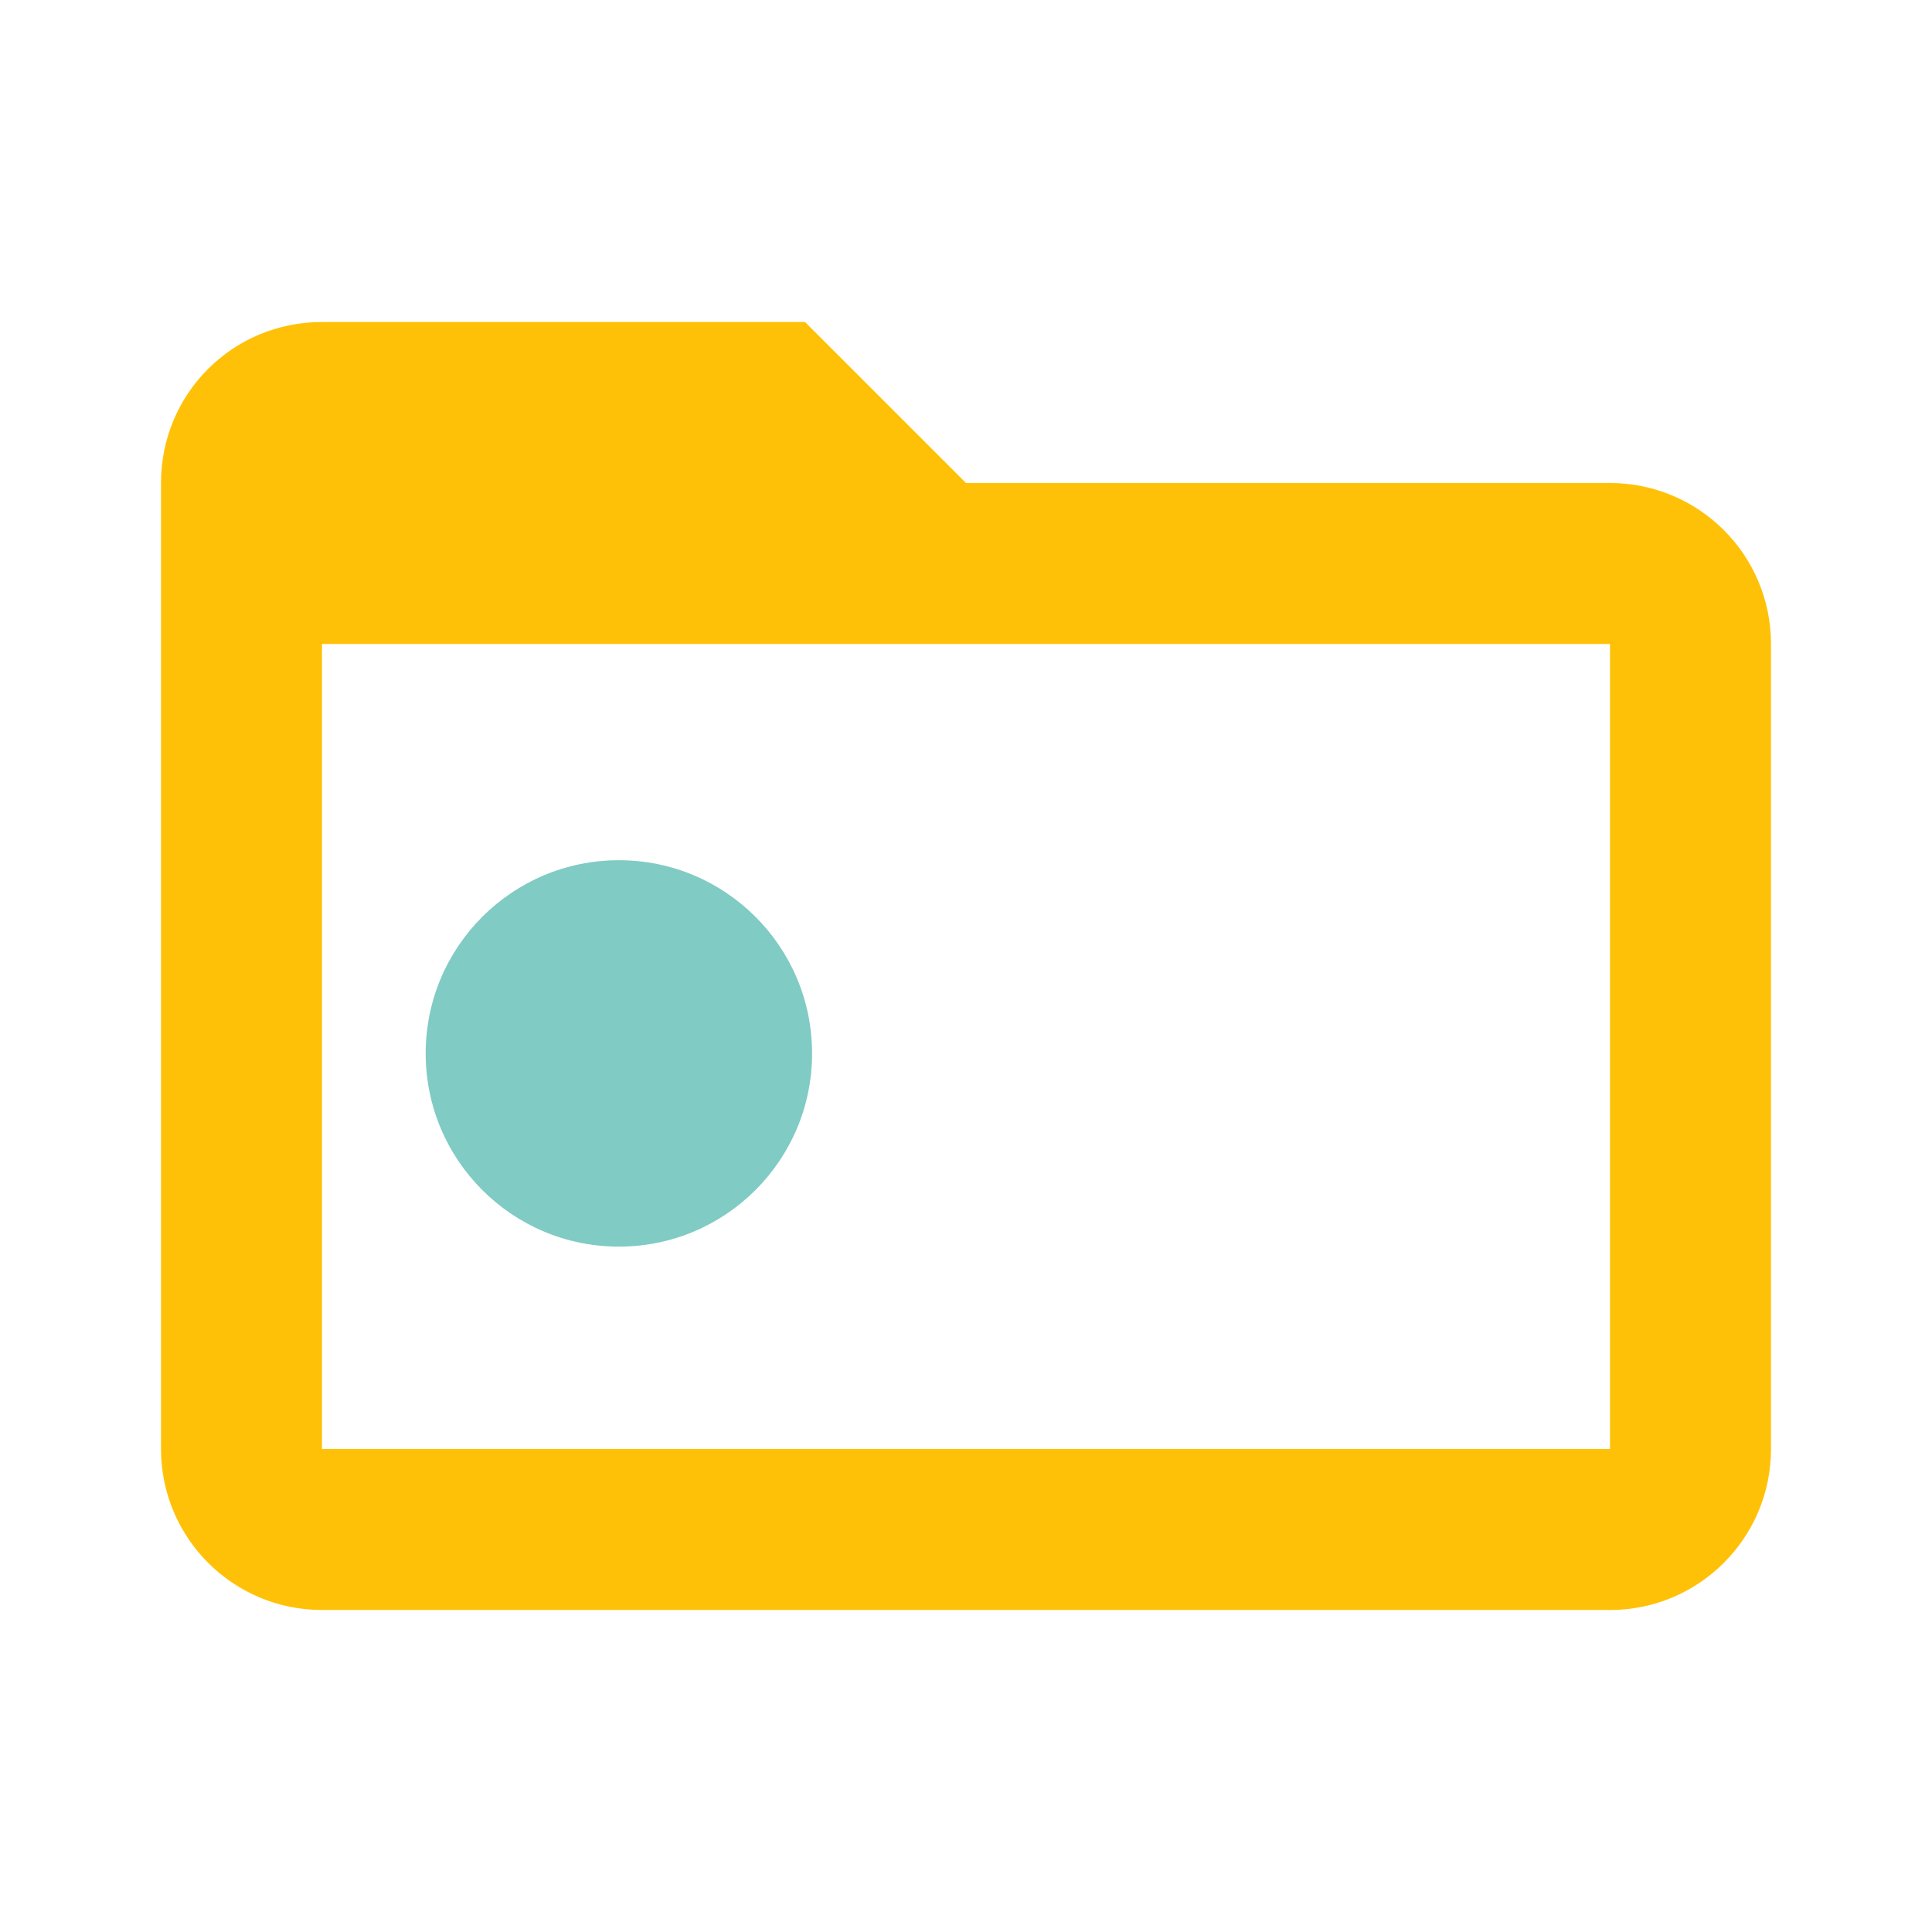
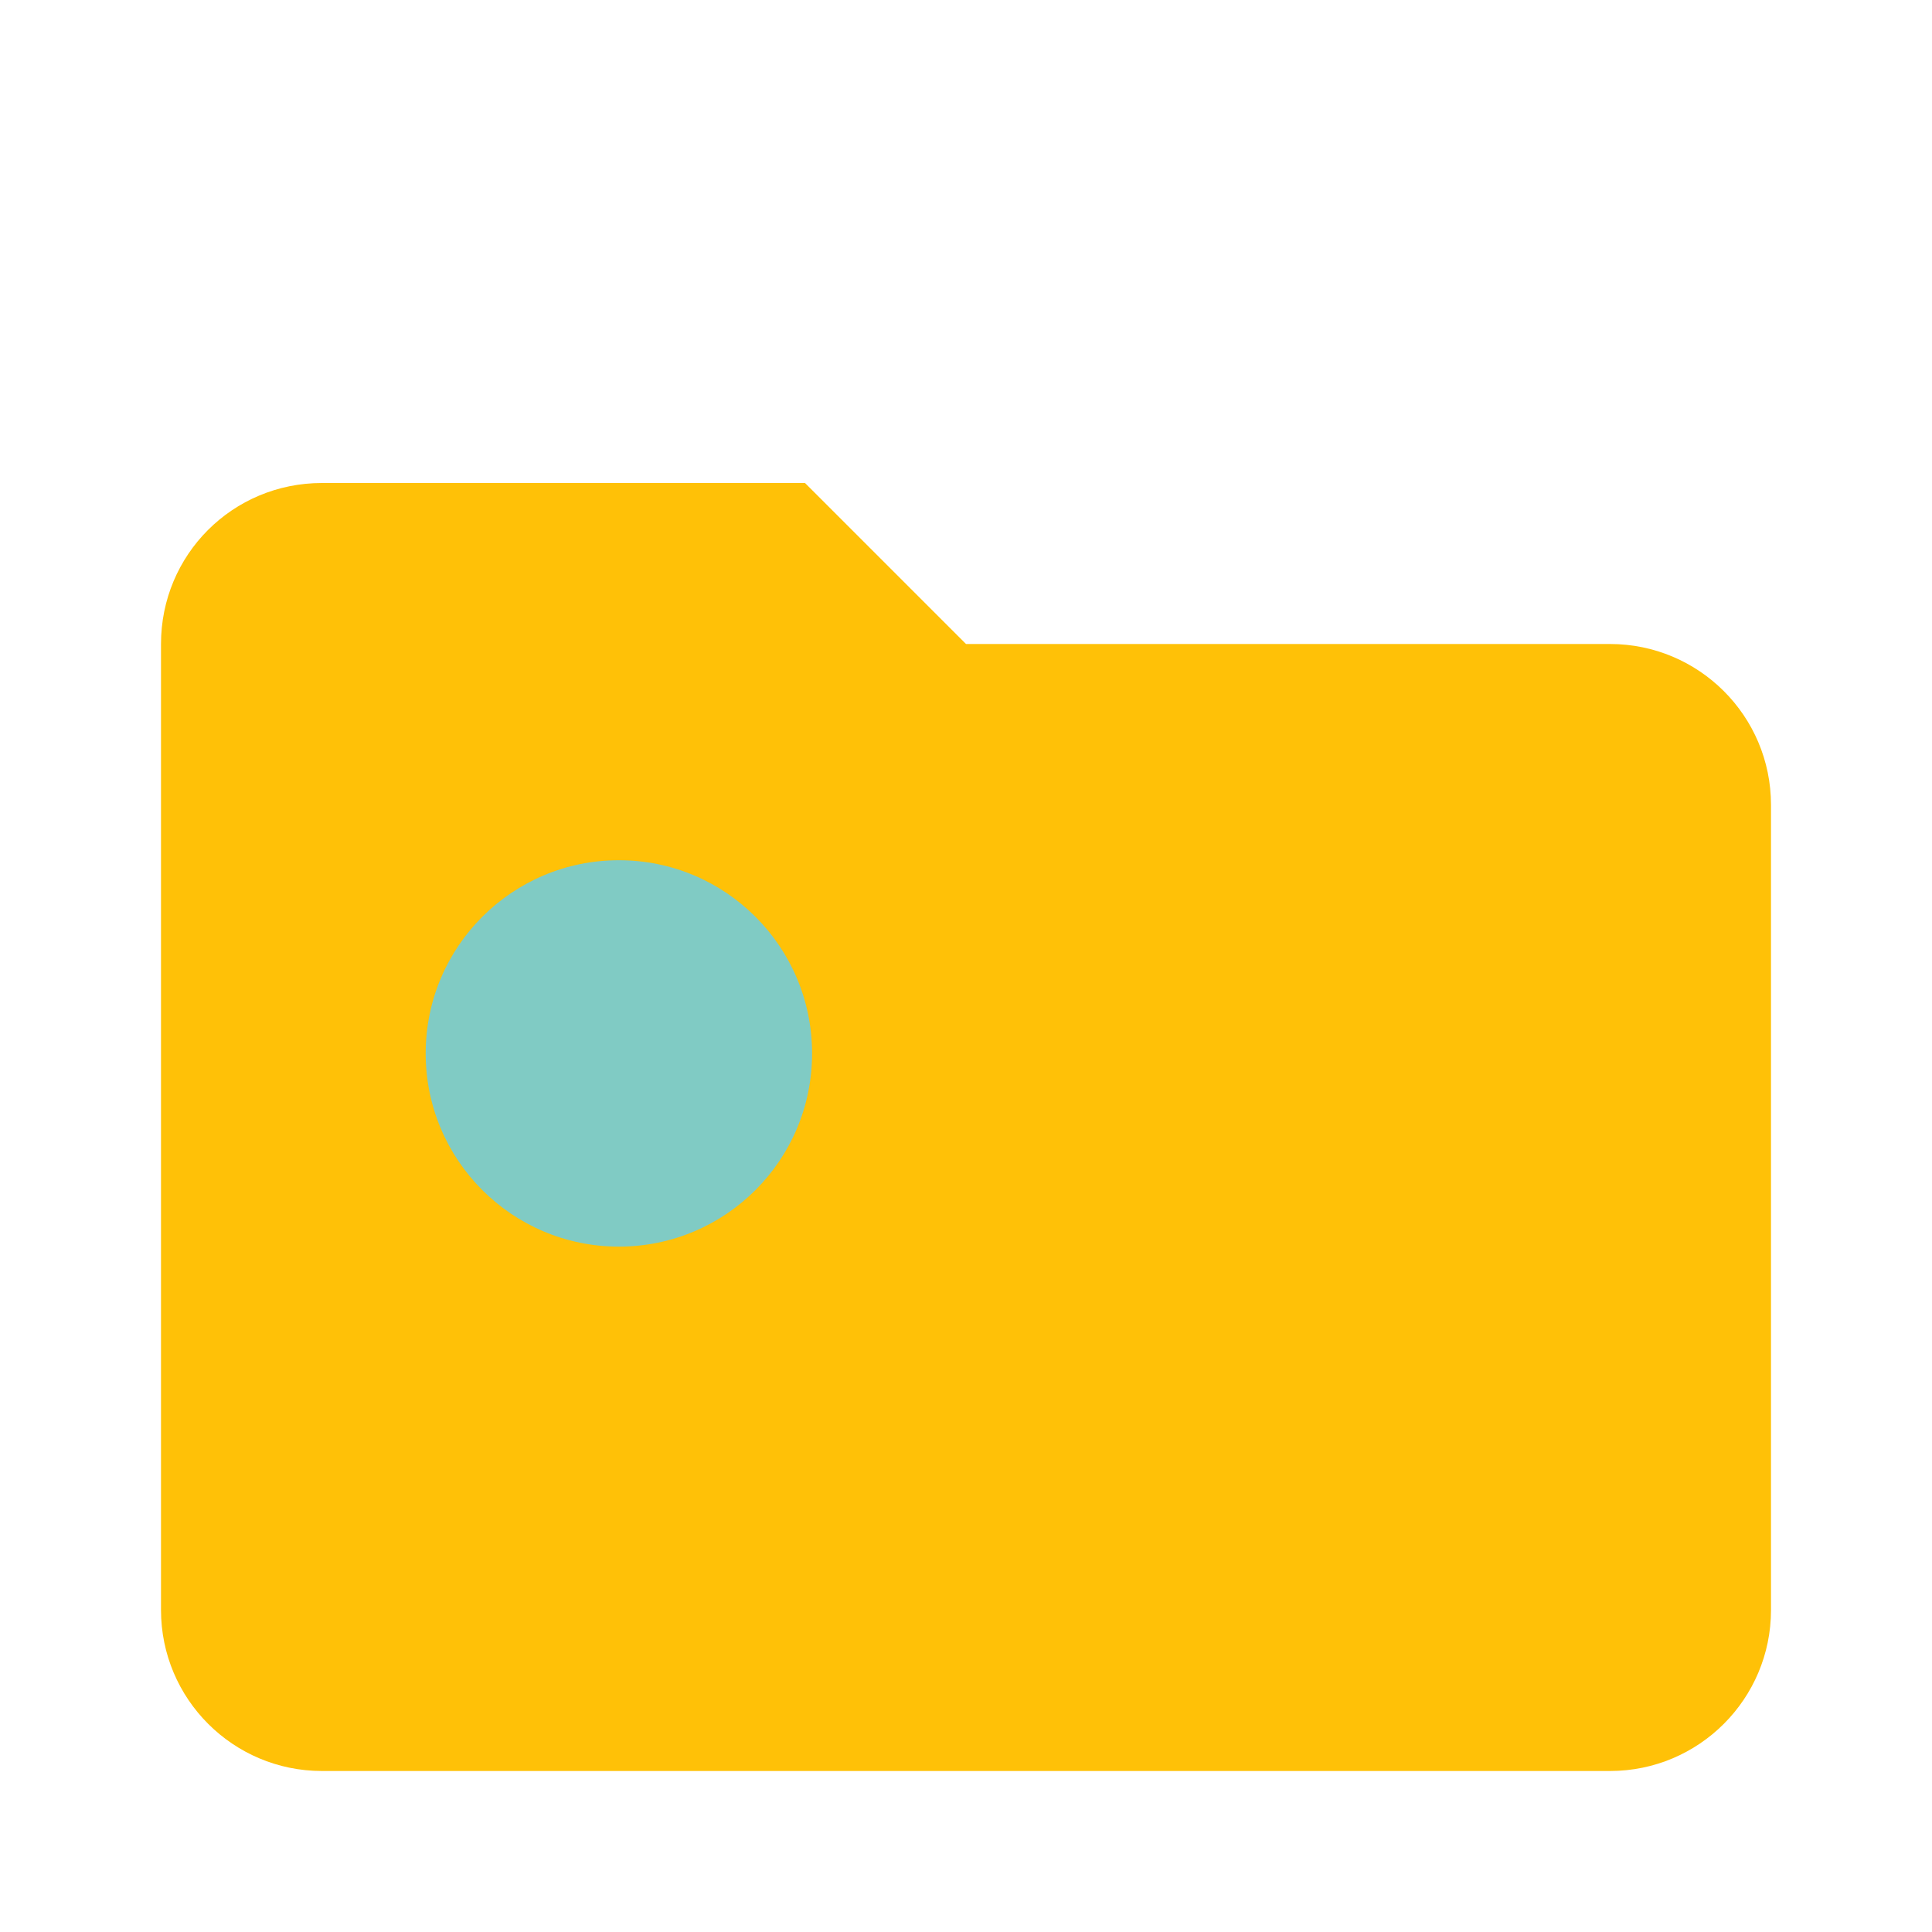
<svg xmlns="http://www.w3.org/2000/svg" width="16px" height="16px" viewBox="0 0 24 24">
  <g>
-     <path id="svg_1" d="m20,18l-16,0l0,-10l16,0m0,-2l-8,0l-2,-2l-6,0c-1.11,0 -2,0.89 -2,2l0,12a2,2 0 0 0 2,2l16,0a2,2 0 0 0 2,-2l0,-10c0,-1.11 -0.9,-2 -2,-2z" fill="#FFC107" />
+     <path id="svg_1" d="m20,8l-8,0l-2,-2l-6,0c-1.11,0 -2,0.89 -2,2l0,12a2,2 0 0 0 2,2l16,0a2,2 0 0 0 2,-2l0,-10c0,-1.11 -0.9,-2 -2,-2z" fill="#FFC107" />
    <ellipse stroke="#0f0f00" ry="2.4" rx="2.4" id="svg_5" cy="13.086" cx="7.688" stroke-width="0" fill="#80CBC4" />
  </g>
</svg>
